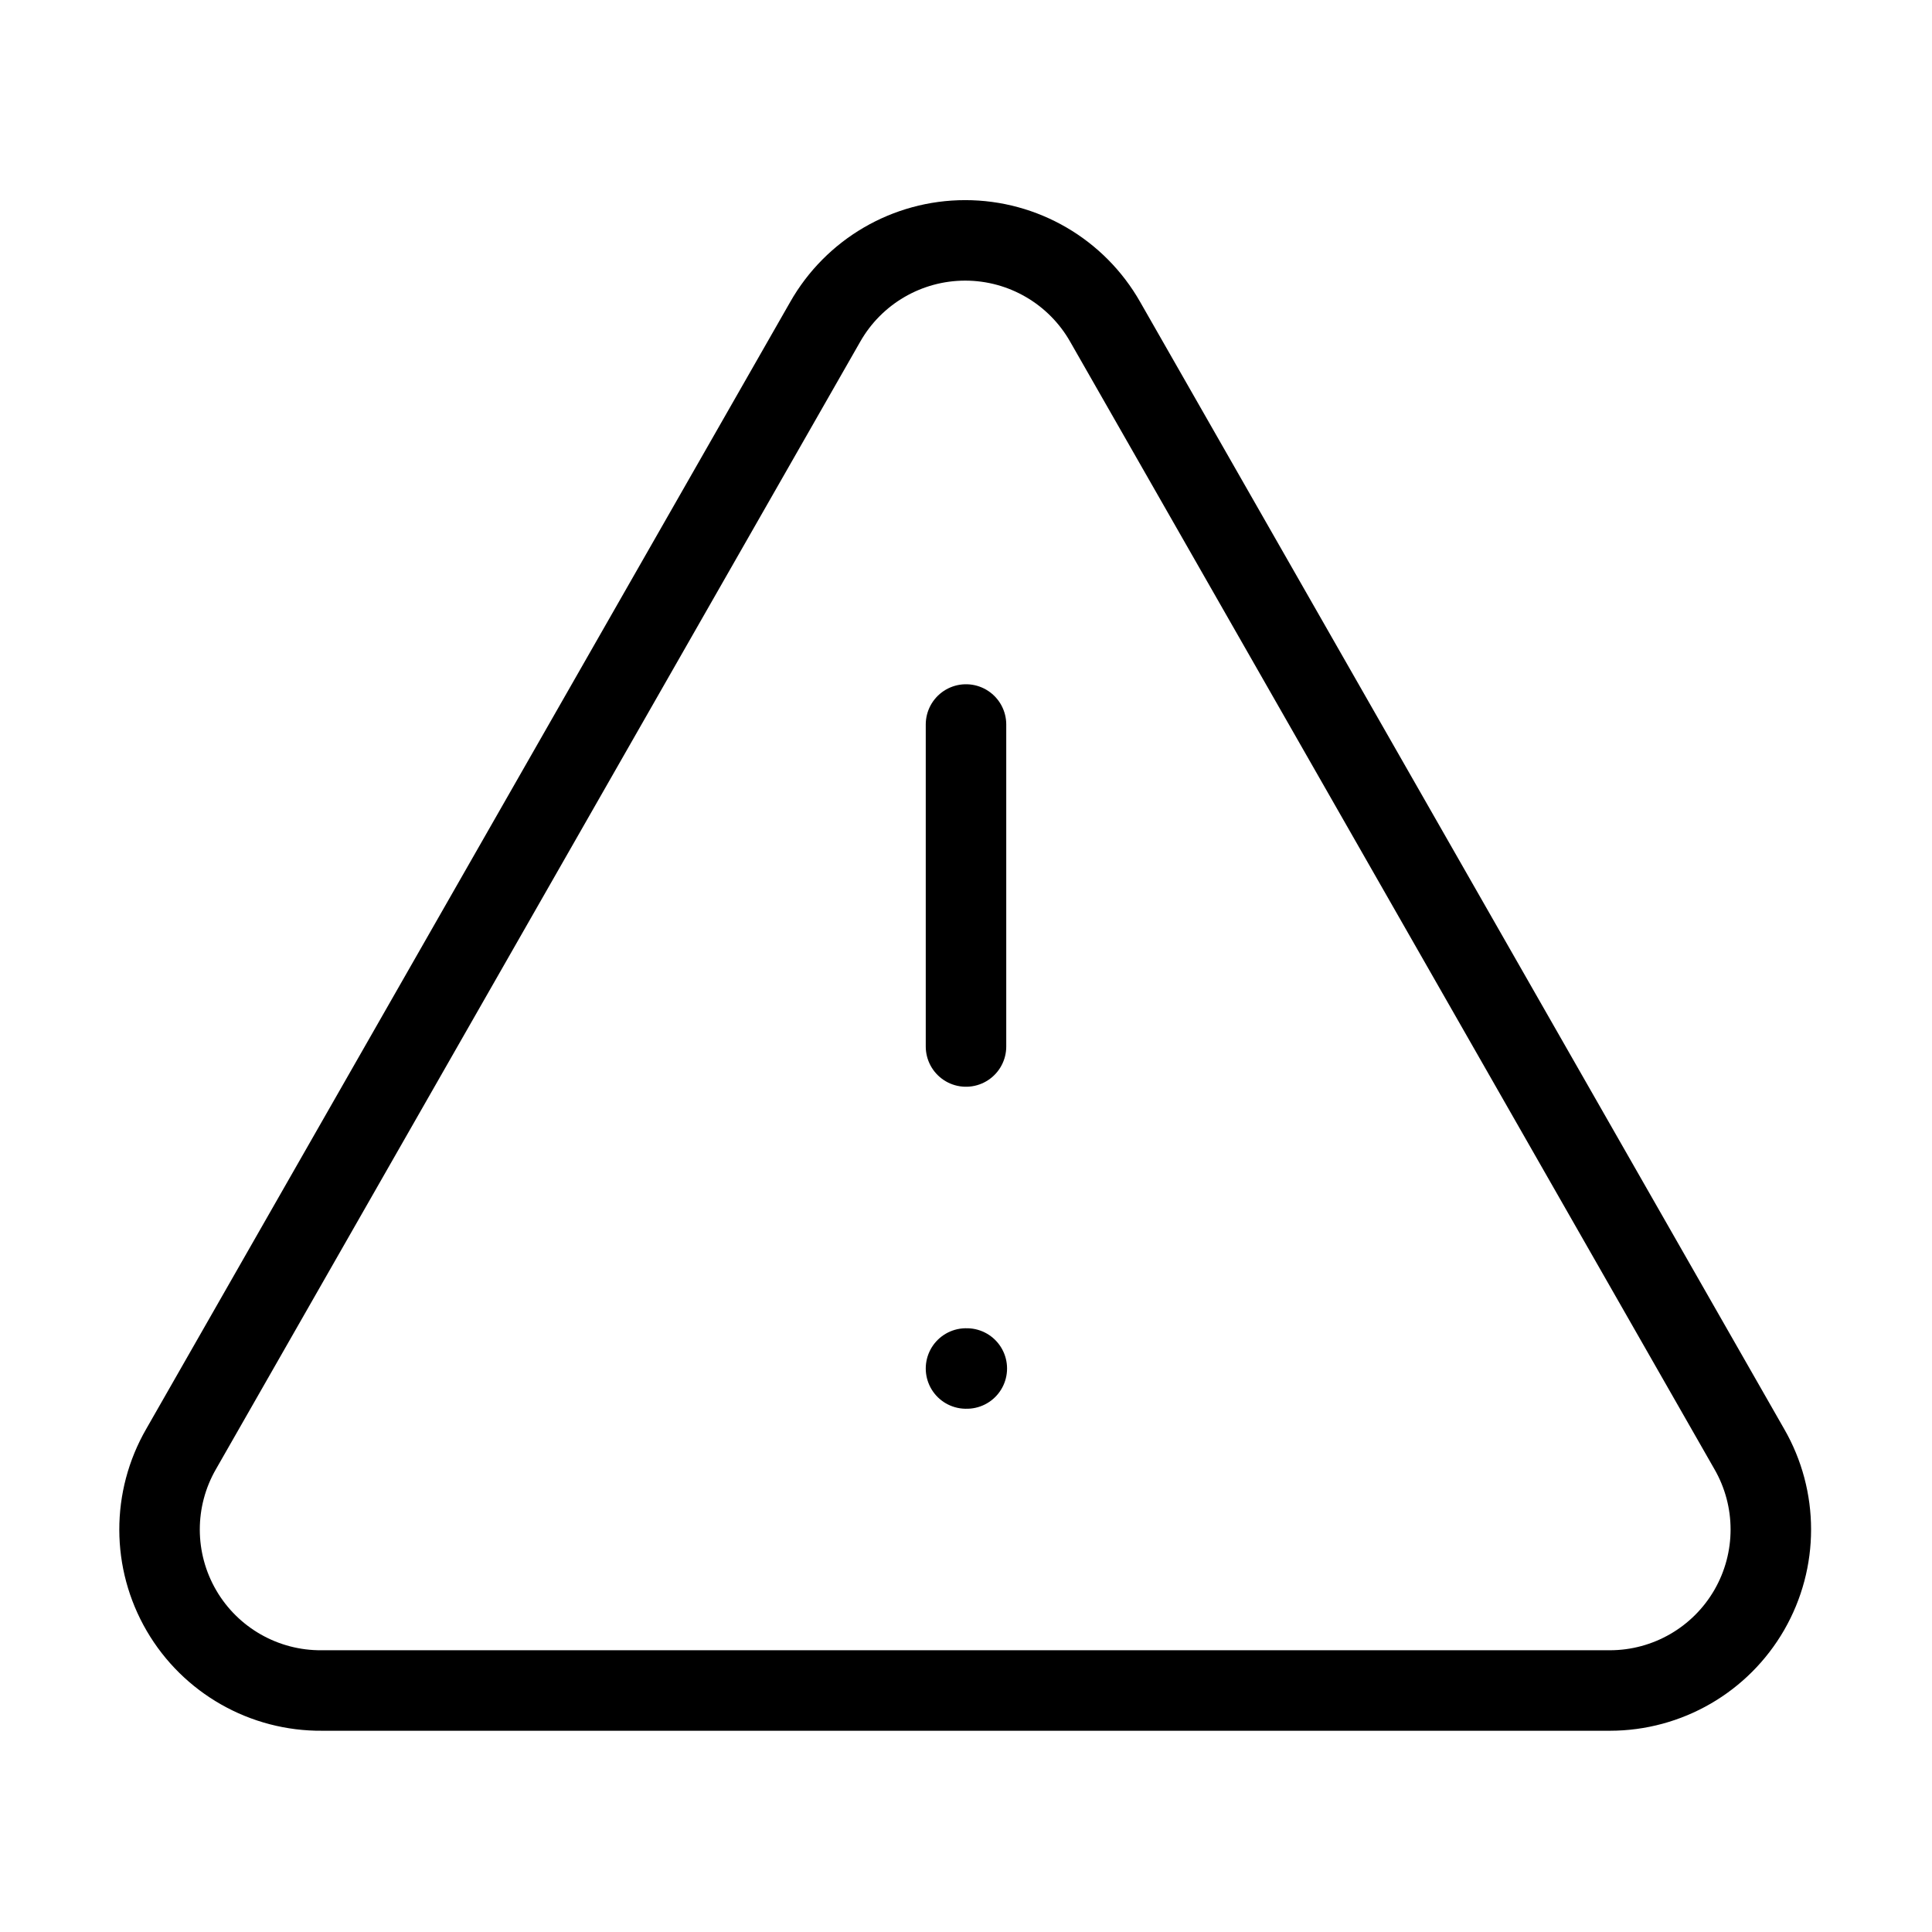
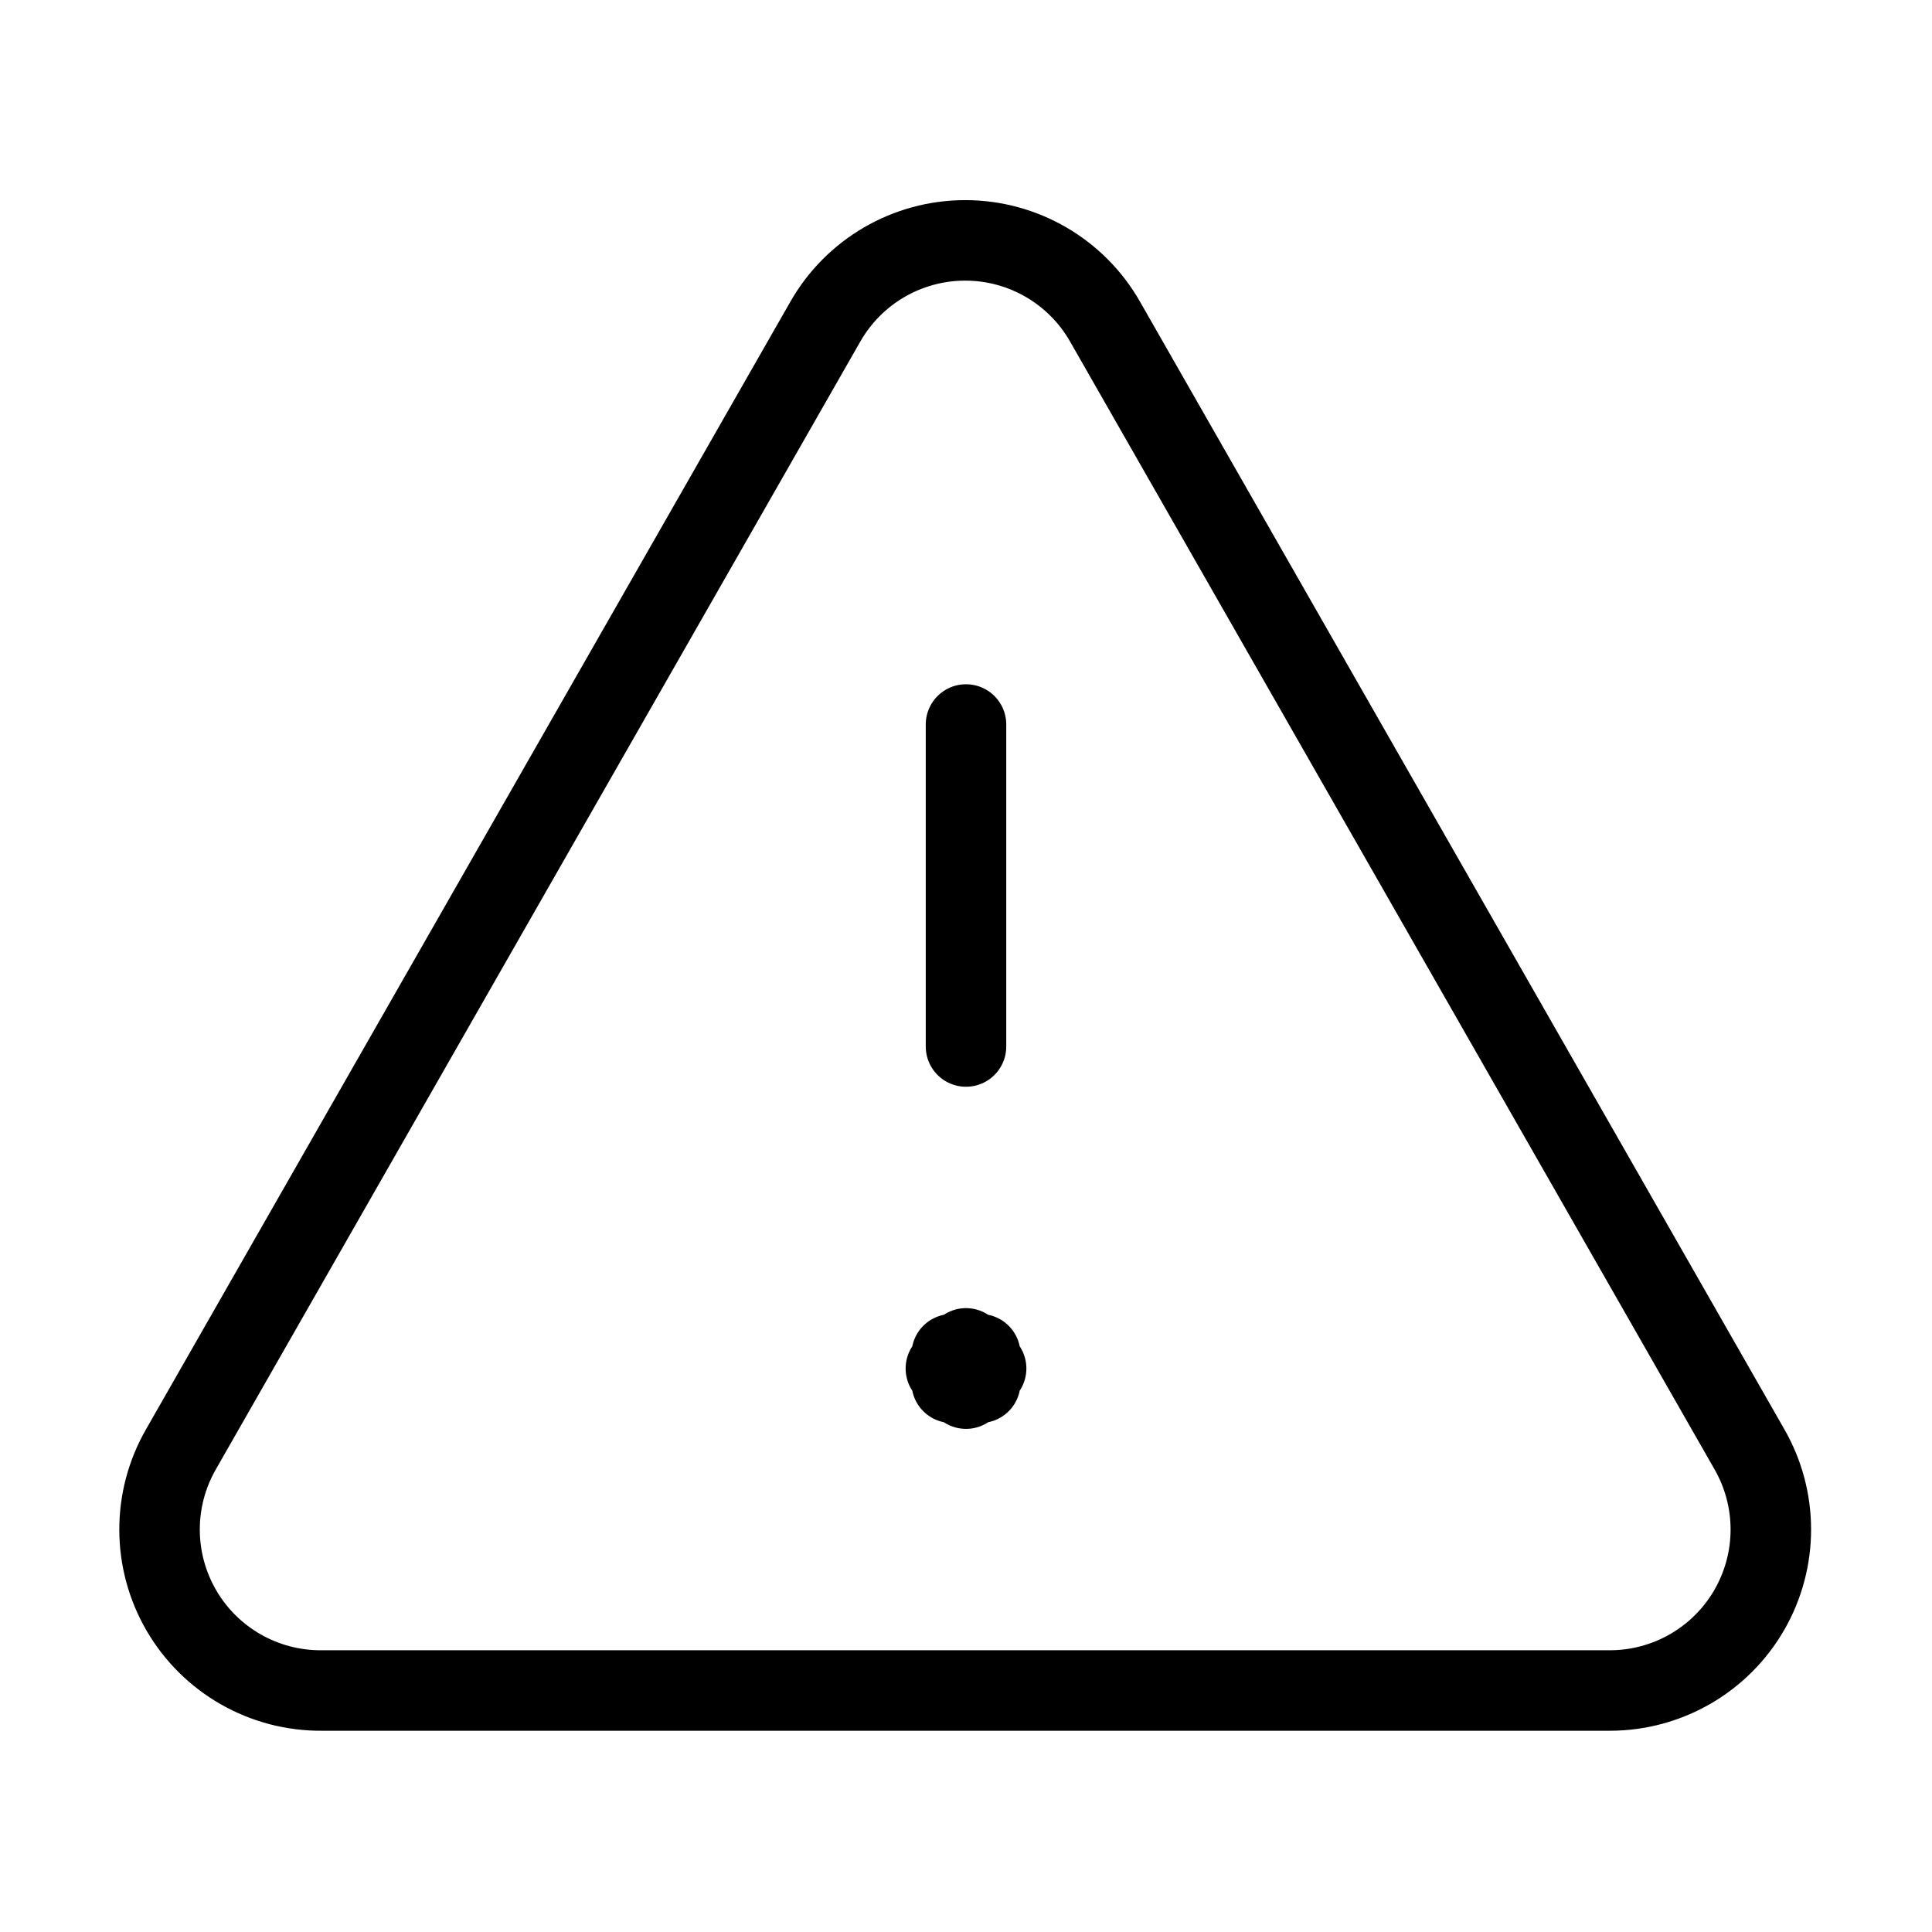
<svg xmlns="http://www.w3.org/2000/svg" width="1em" height="1em" viewBox="0 0 24 24" fill="none" stroke="currentColor" stroke-width="1" stroke-linecap="round" stroke-linejoin="round" aria-hidden="true" focusable="false">
  <path d="m21.73 18-8-14a2 2 0 0 0-3.48 0l-8 14A2 2 0 0 0 4 21h16a2 2 0 0 0 1.73-3" />
  <path d="M12 9v4" />
-   <path d="M12 17h.01" />
+   <path d="M11.75 17h0.5M12 16.75v0.5M11.823 16.823l0.354 0.354M12.177 16.823l-0.354 0.354" />
</svg>
